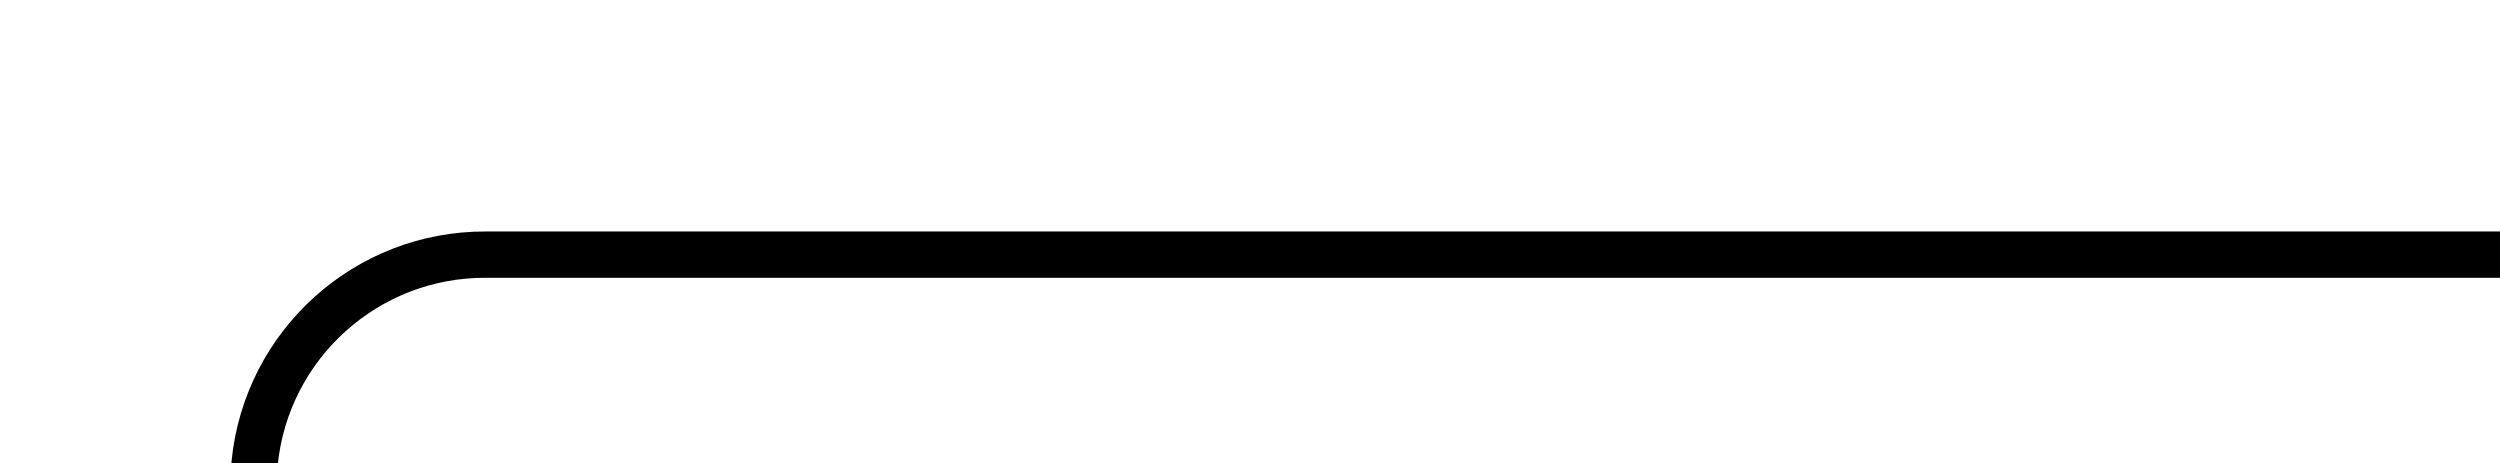
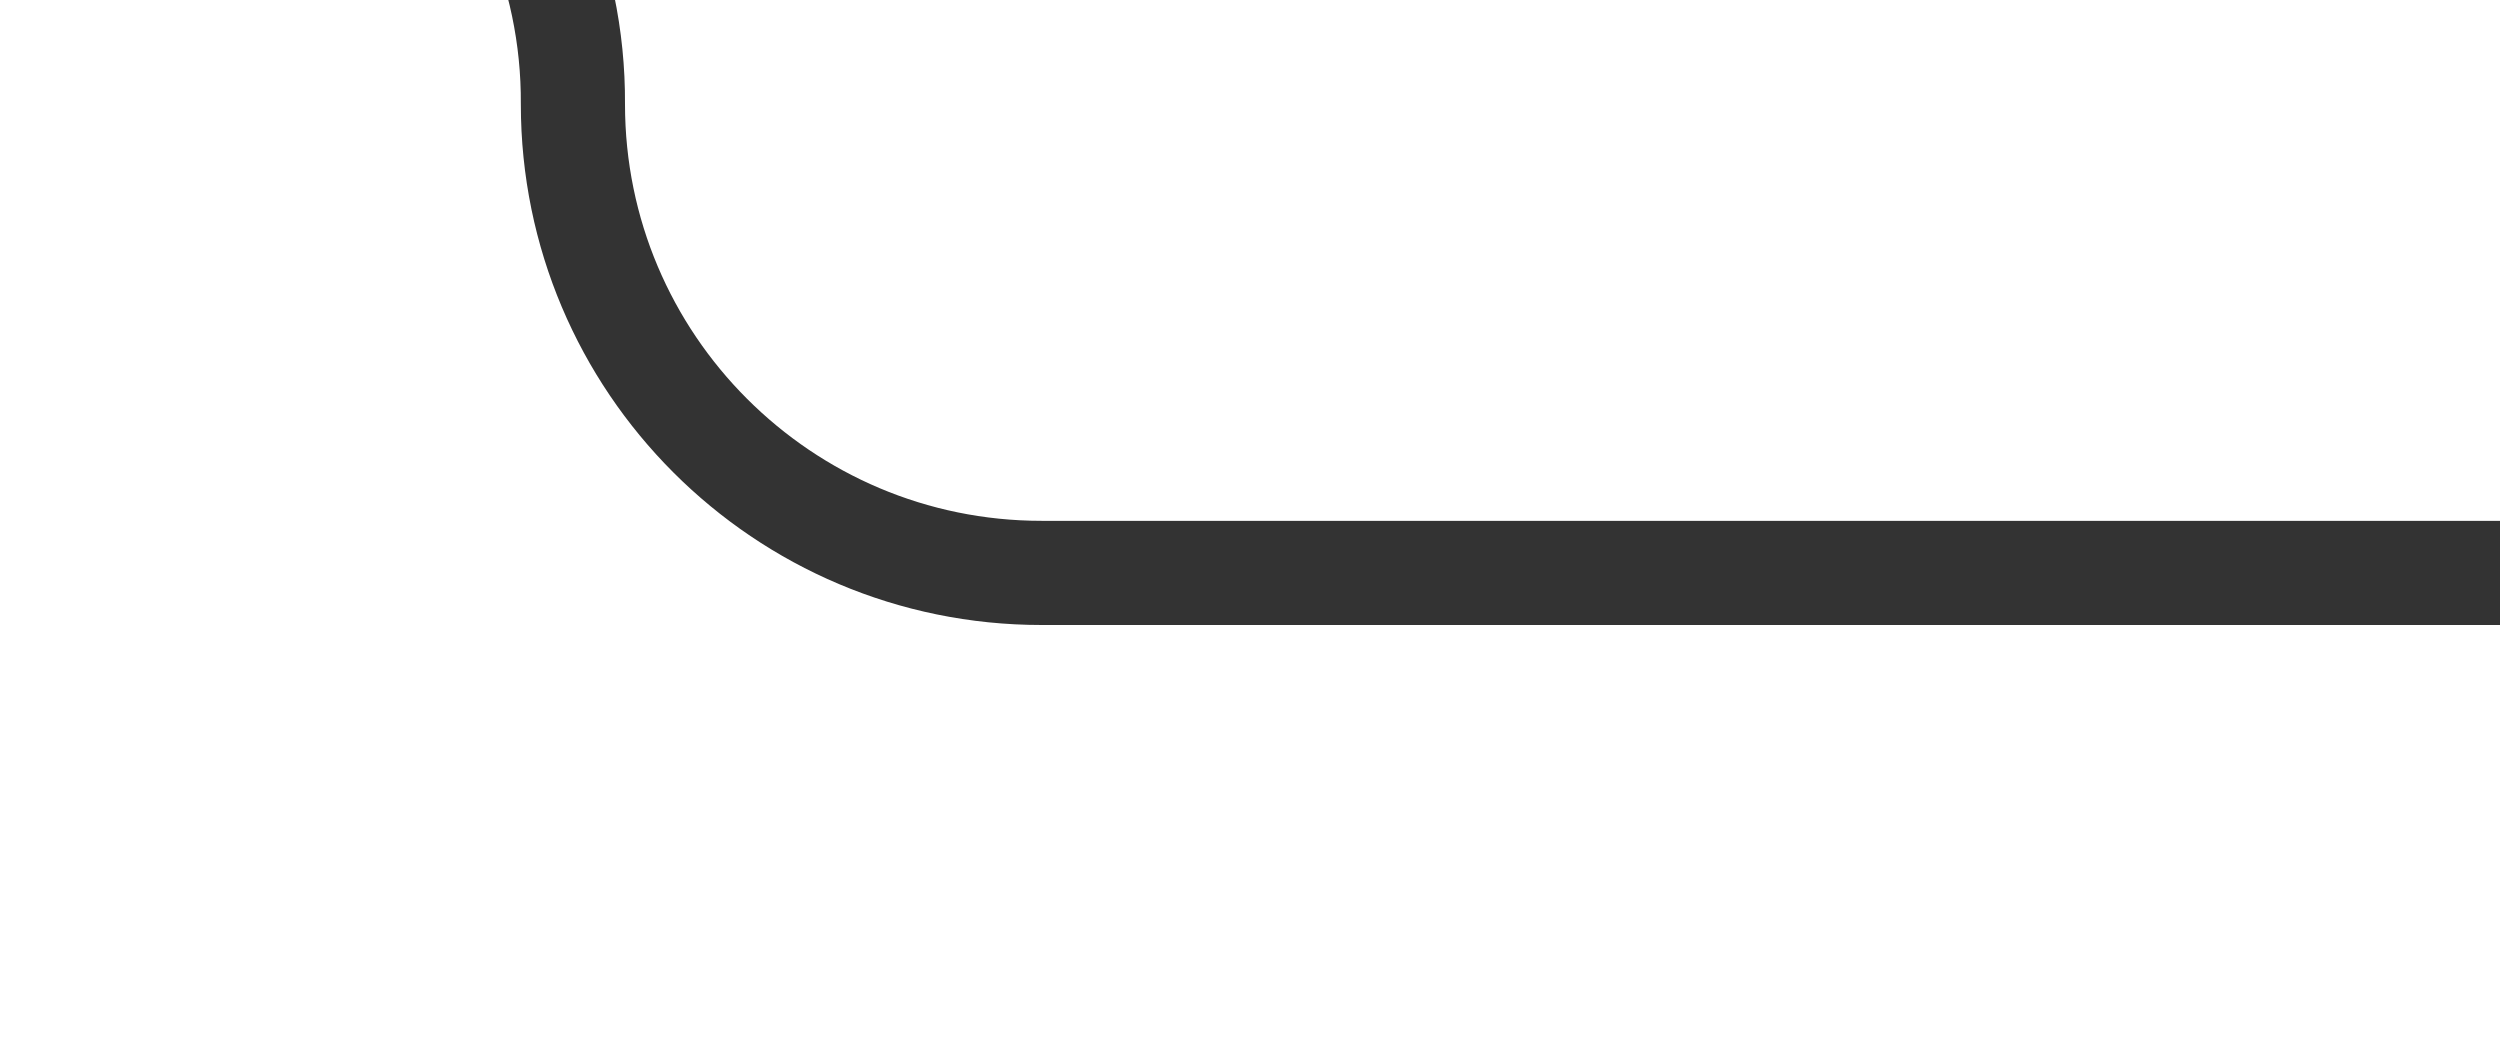
- <svg xmlns="http://www.w3.org/2000/svg" version="1.1" width="54px" height="10px" preserveAspectRatio="xMinYMid meet" viewBox="1425 238  54 8">
-   <path d="M 1389 326.5  L 1425 326.5  A 5 5 0 0 0 1430.5 321.5 L 1430.5 247  A 5 5 0 0 1 1435.5 242.5 L 1479 242.5  " stroke-width="1" stroke="#000000" fill="none" />
-   <path d="M 1391 323.5  A 3 3 0 0 0 1388 326.5 A 3 3 0 0 0 1391 329.5 A 3 3 0 0 0 1394 326.5 A 3 3 0 0 0 1391 323.5 Z " fill-rule="nonzero" fill="#000000" stroke="none" />
+ <svg xmlns="http://www.w3.org/2000/svg" version="1.1" width="24px" height="10px" preserveAspectRatio="xMinYMid meet" viewBox="1765 779  24 8">
+   <path d="M 1749 774.5  L 1765.5 774.5  A 4.5 4.5 0 0 1 1770.5 779 A 4.5 4.5 0 0 0 1775 783.5 L 1789 783.5  " stroke-width="1" stroke="#333333" fill="none" />
+   <path d="M 1751 771.5  A 3 3 0 0 0 1748 774.5 A 3 3 0 0 0 1751 777.5 A 3 3 0 0 0 1754 774.5 A 3 3 0 0 0 1751 771.5 Z " fill-rule="nonzero" fill="#333333" stroke="none" />
</svg>
